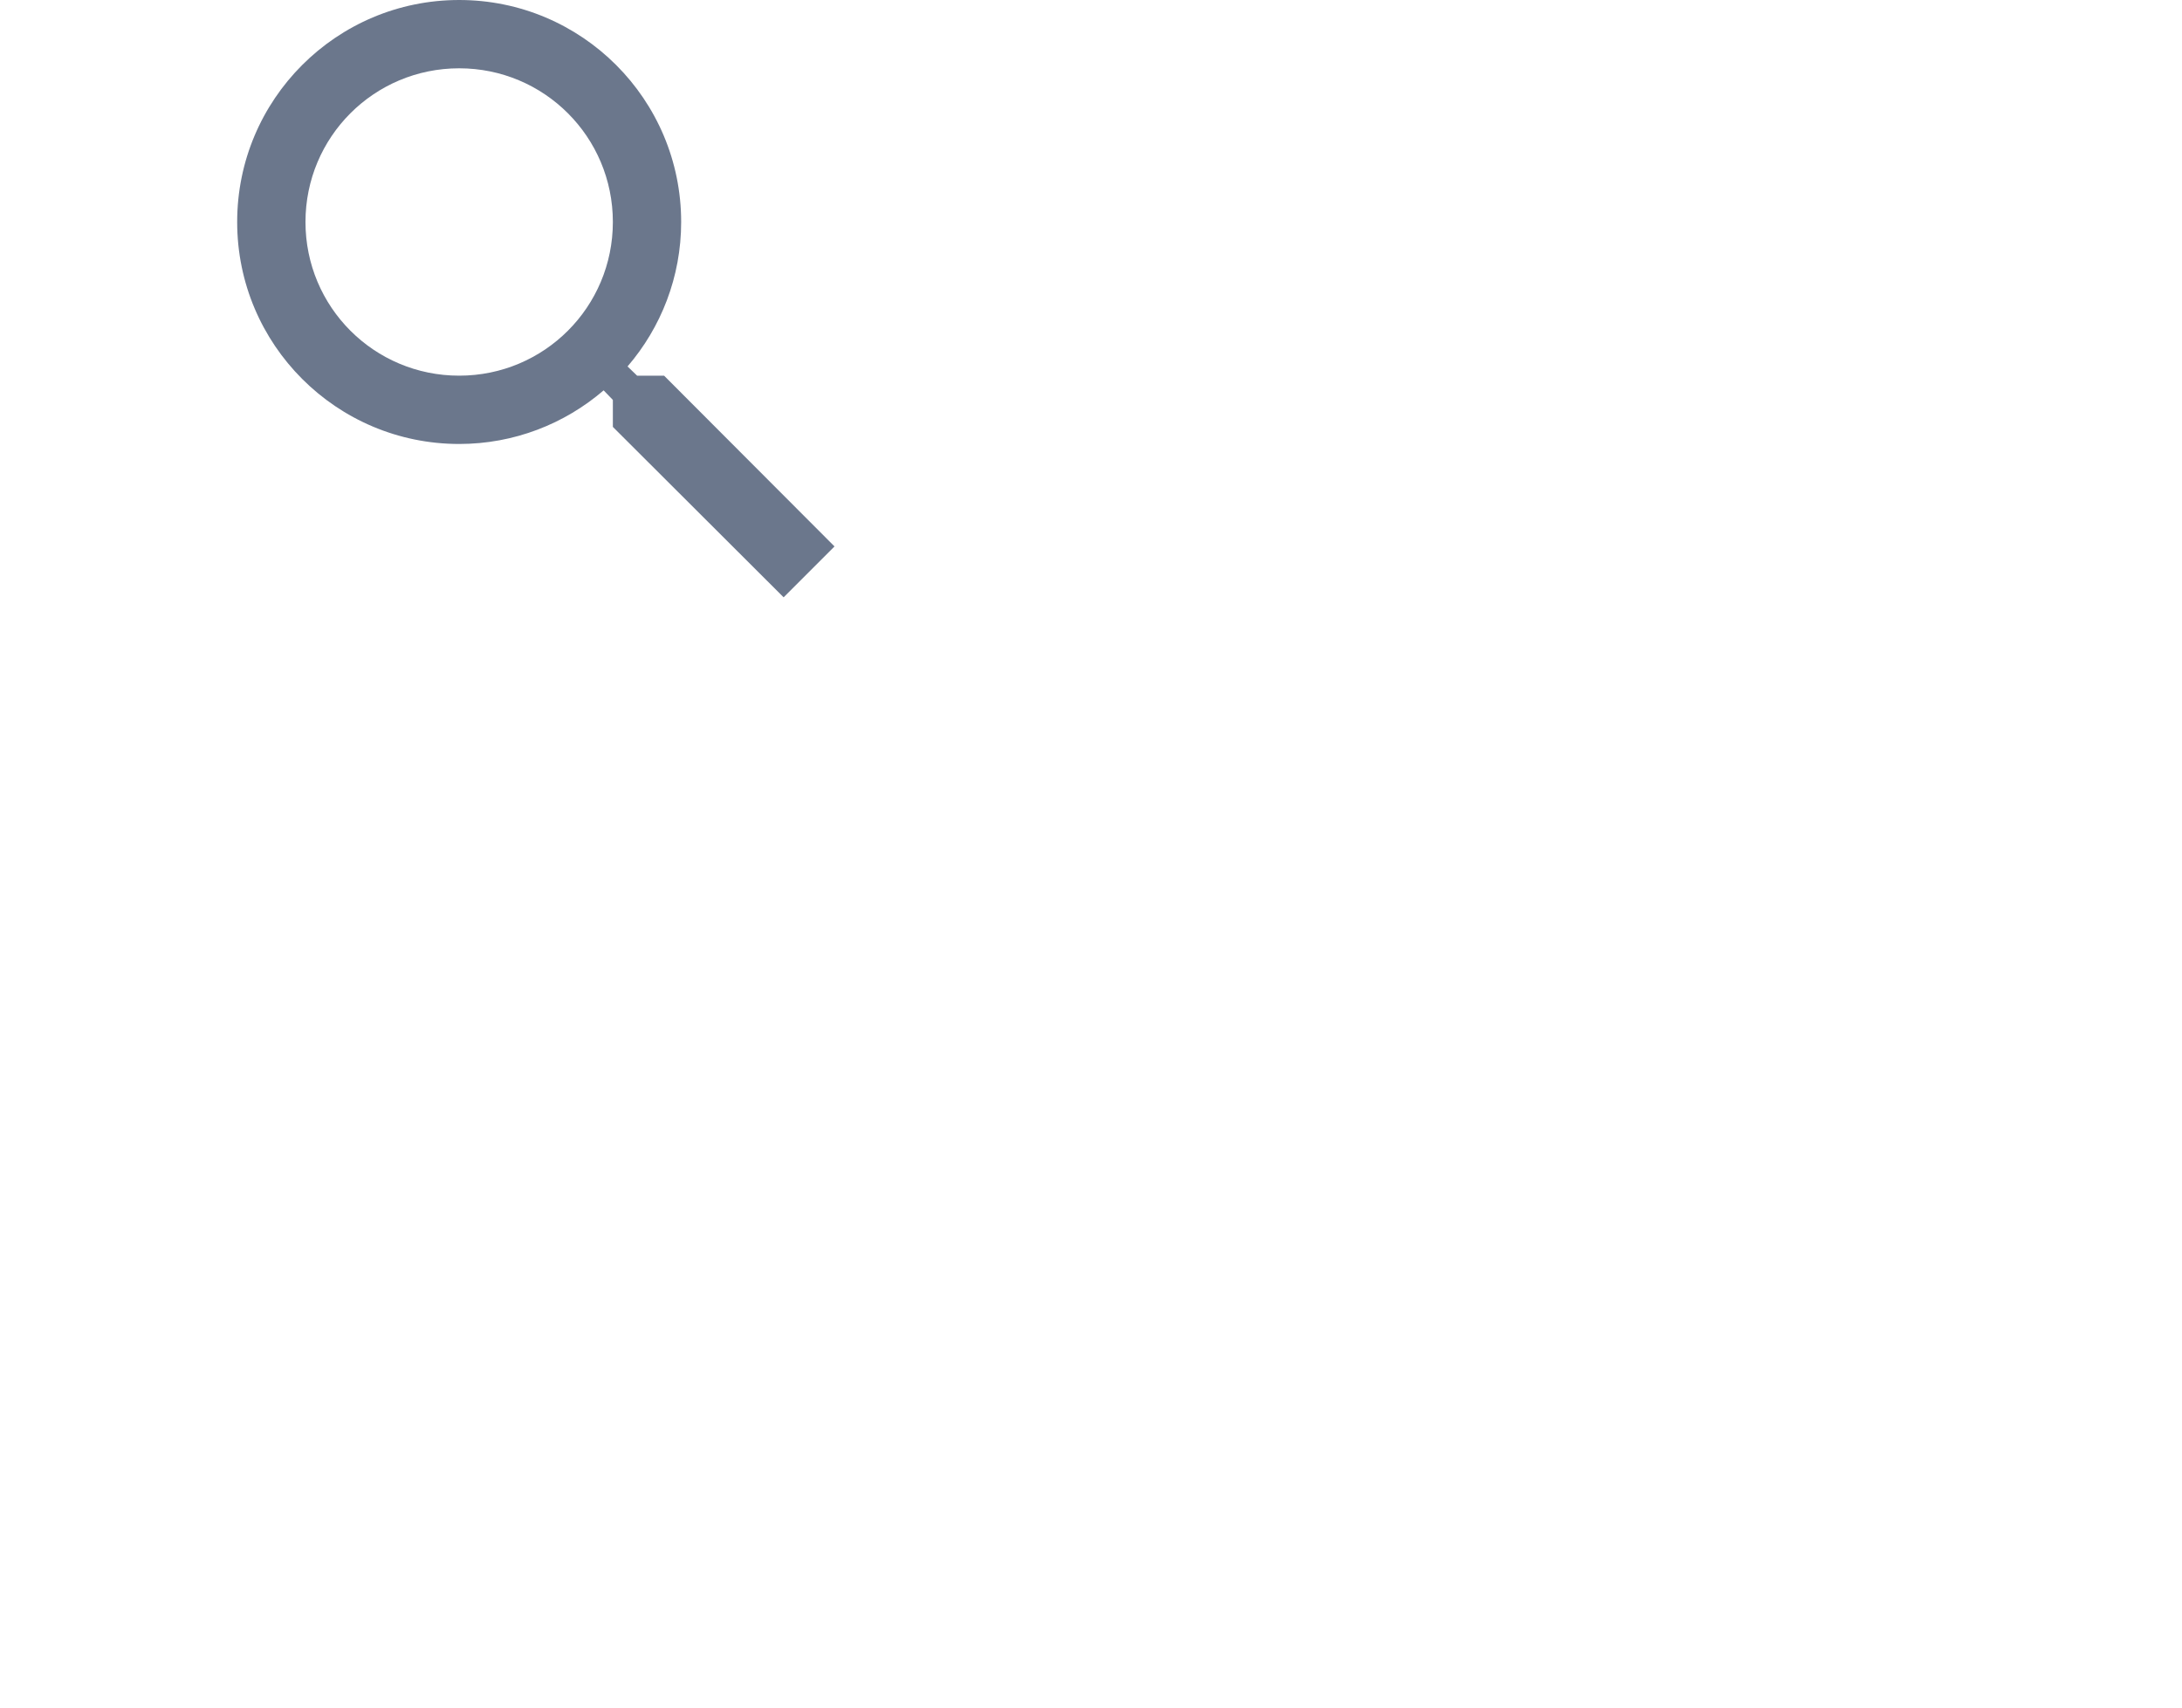
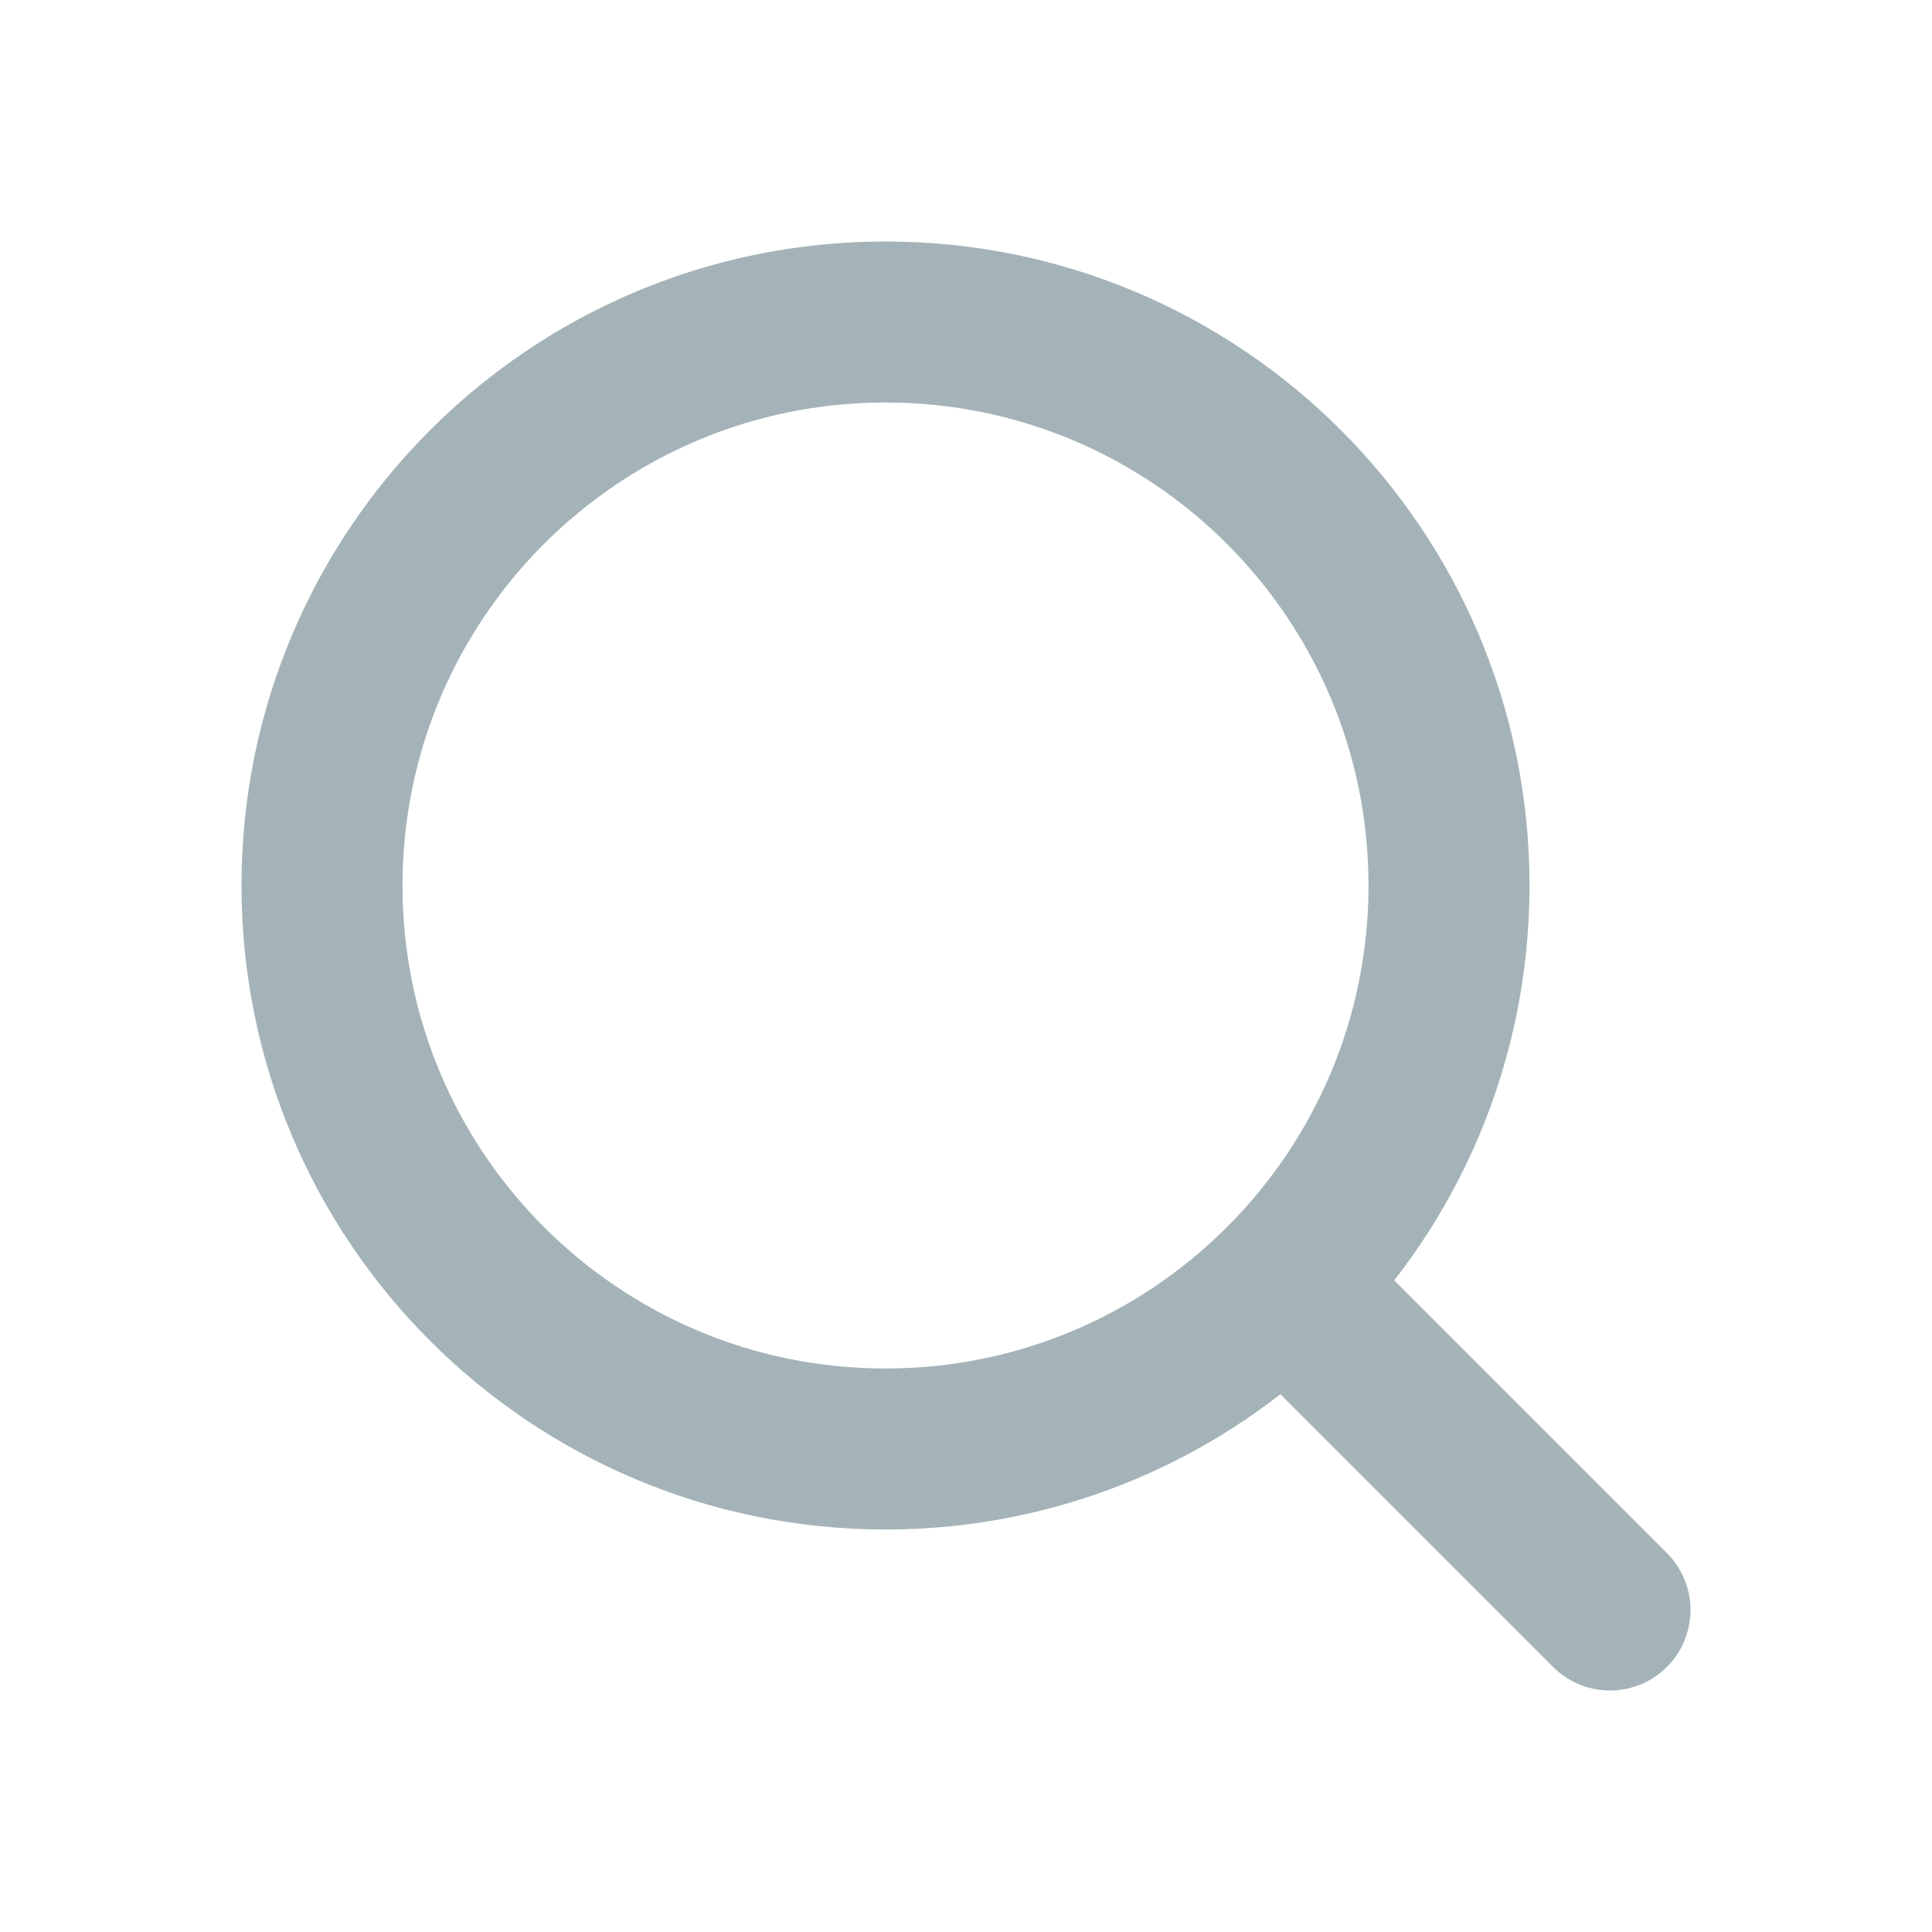
- <svg xmlns="http://www.w3.org/2000/svg" width="23" height="18" viewBox="0 0 50 50" fill="#6B778C">
-   <path d="M12.5 11H11.71L11.43 10.73C12.41 9.59 13 8.11 13 6.5C13 2.91 10.09 0 6.5 0C2.91 0 0 2.91 0 6.5C0 10.09 2.91 13 6.5 13C8.11 13 9.59 12.41 10.73 11.43L11 11.71V12.5L16 17.49L17.49 16L12.5 11ZM6.5 11C4.01 11 2 8.99 2 6.5C2 4.01 4.01 2 6.5 2C8.99 2 11 4.01 11 6.5C11 8.99 8.99 11 6.5 11Z" />
+ <svg xmlns="http://www.w3.org/2000/svg" width="24" height="24" viewBox="0 0 24 24">
+   <g fill="none" fill-rule="evenodd" stroke="#A4B3B8" stroke-width="2" transform="translate(4 4)">
+     <circle cx="7" cy="7" r="7" />
+     <path stroke-linecap="round" d="M16 16l-3.536-3.536" />
+   </g>
</svg>
